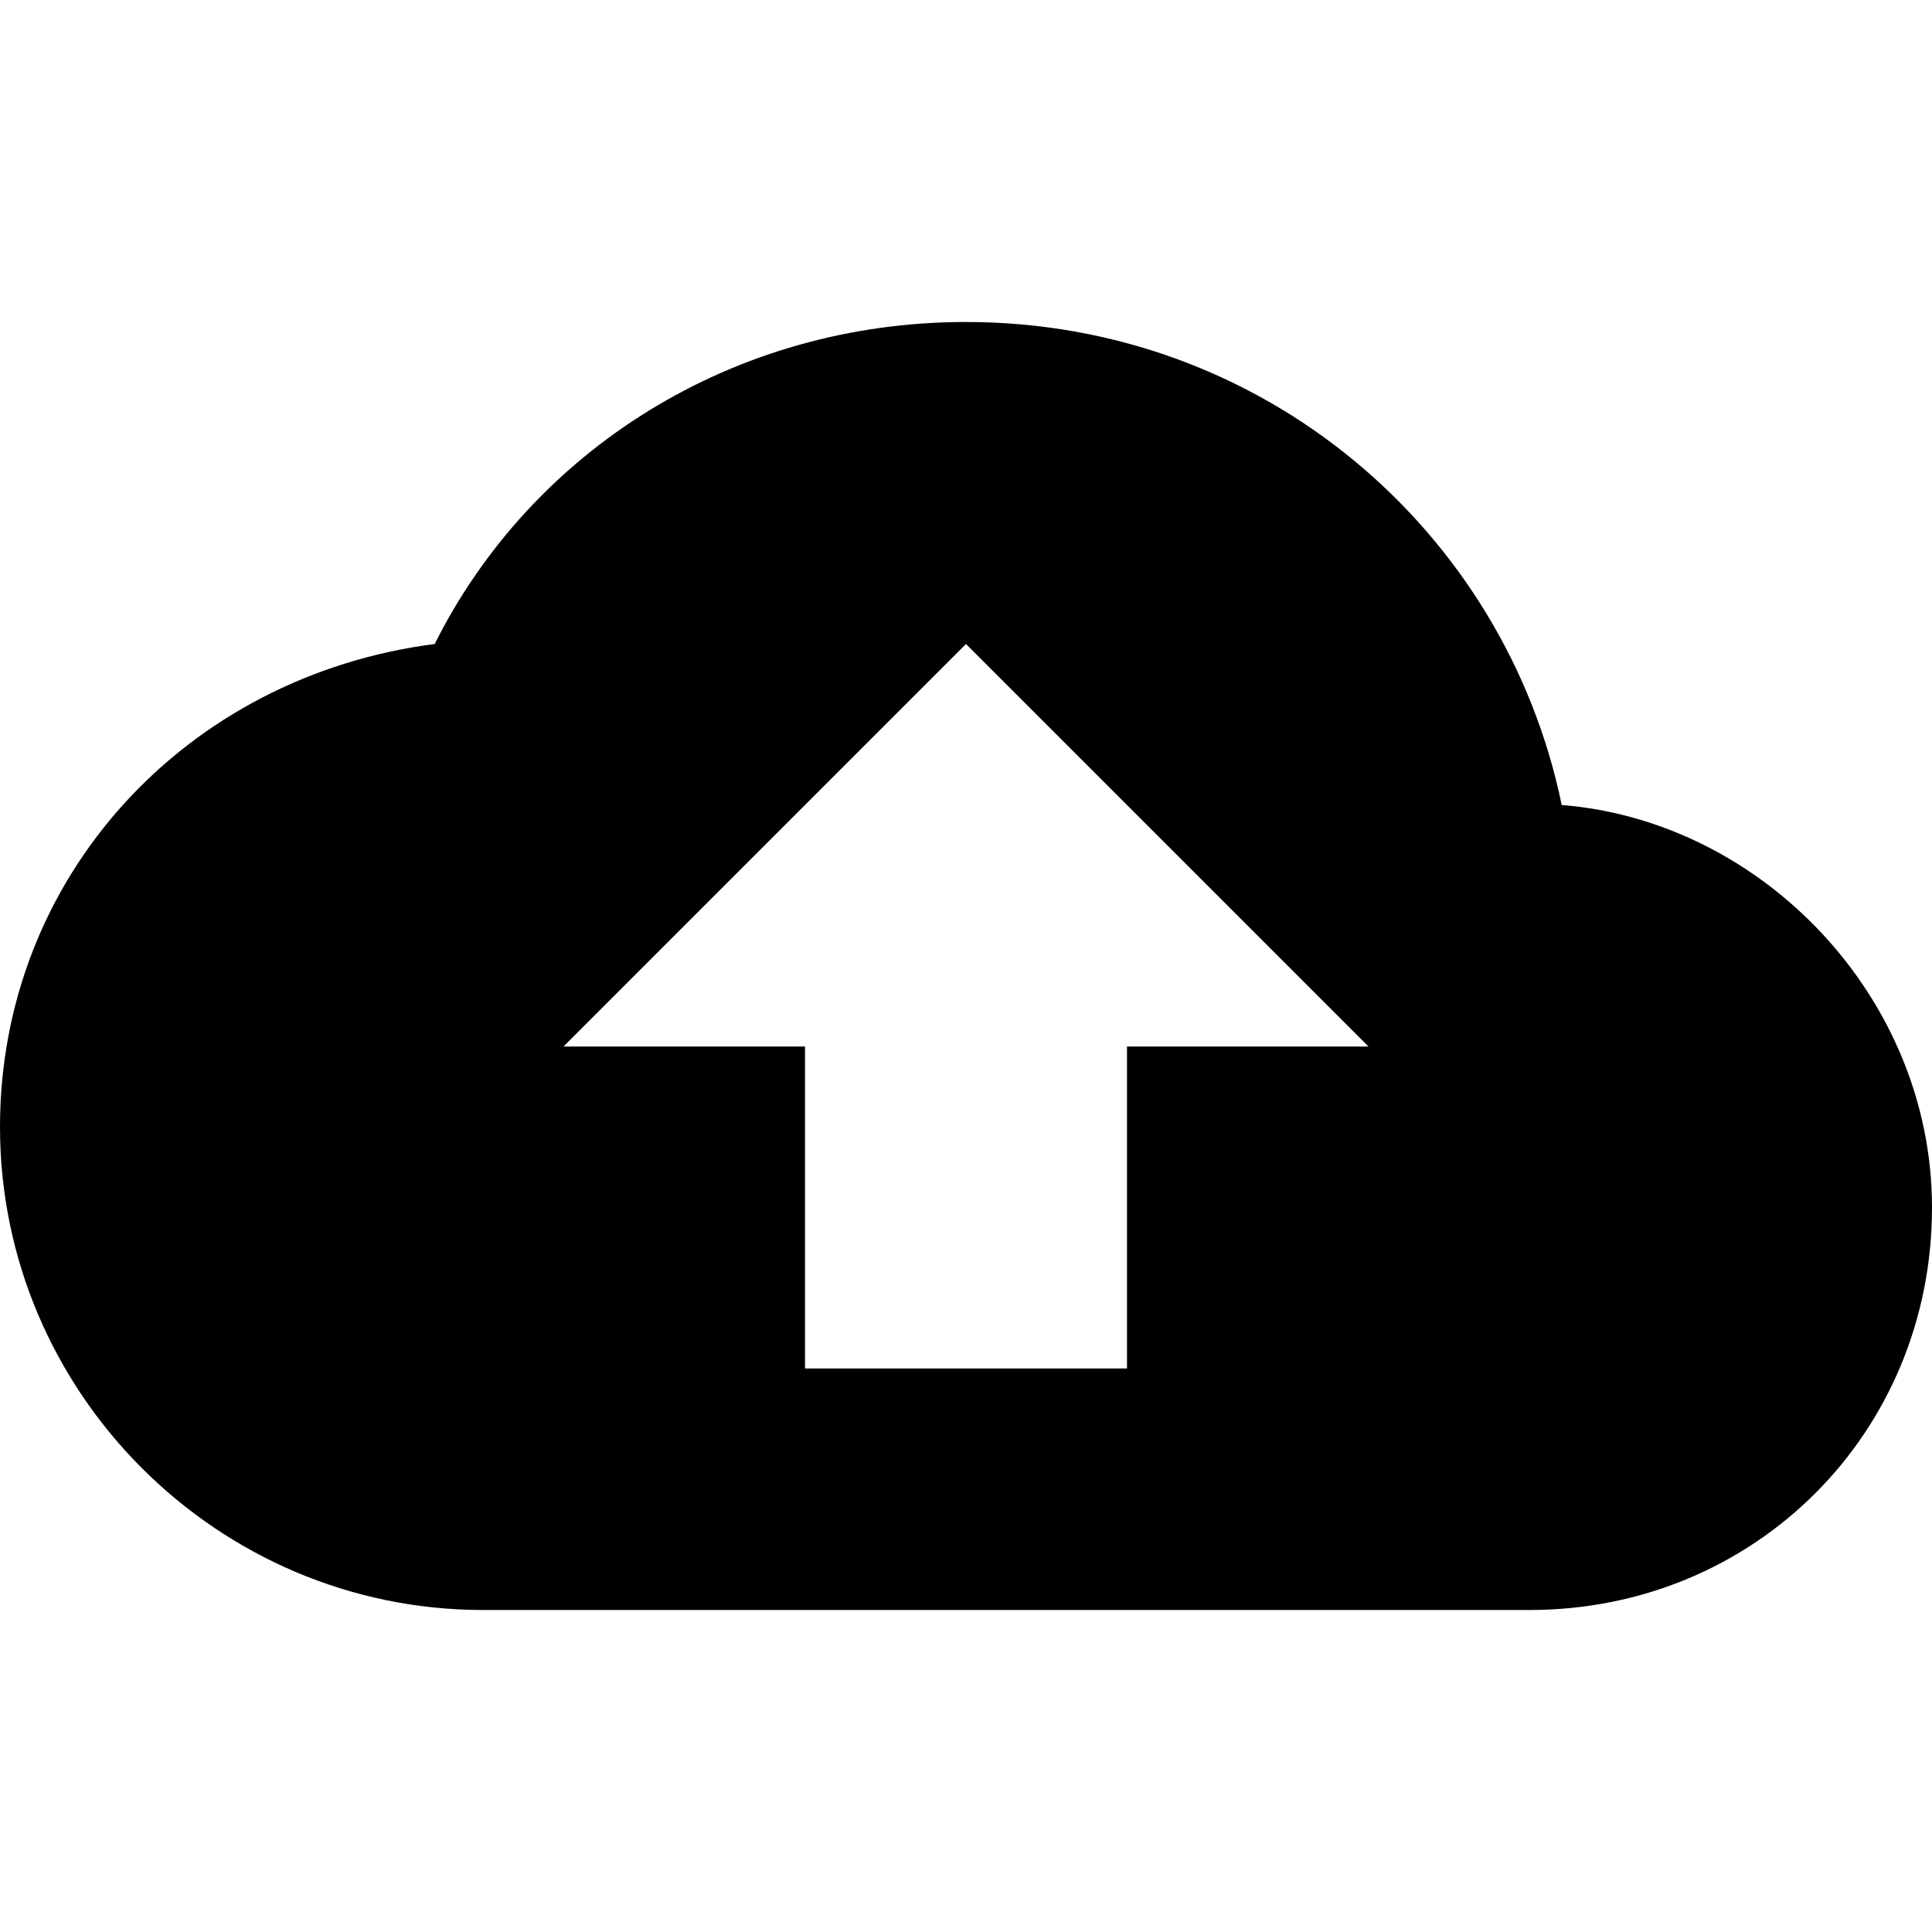
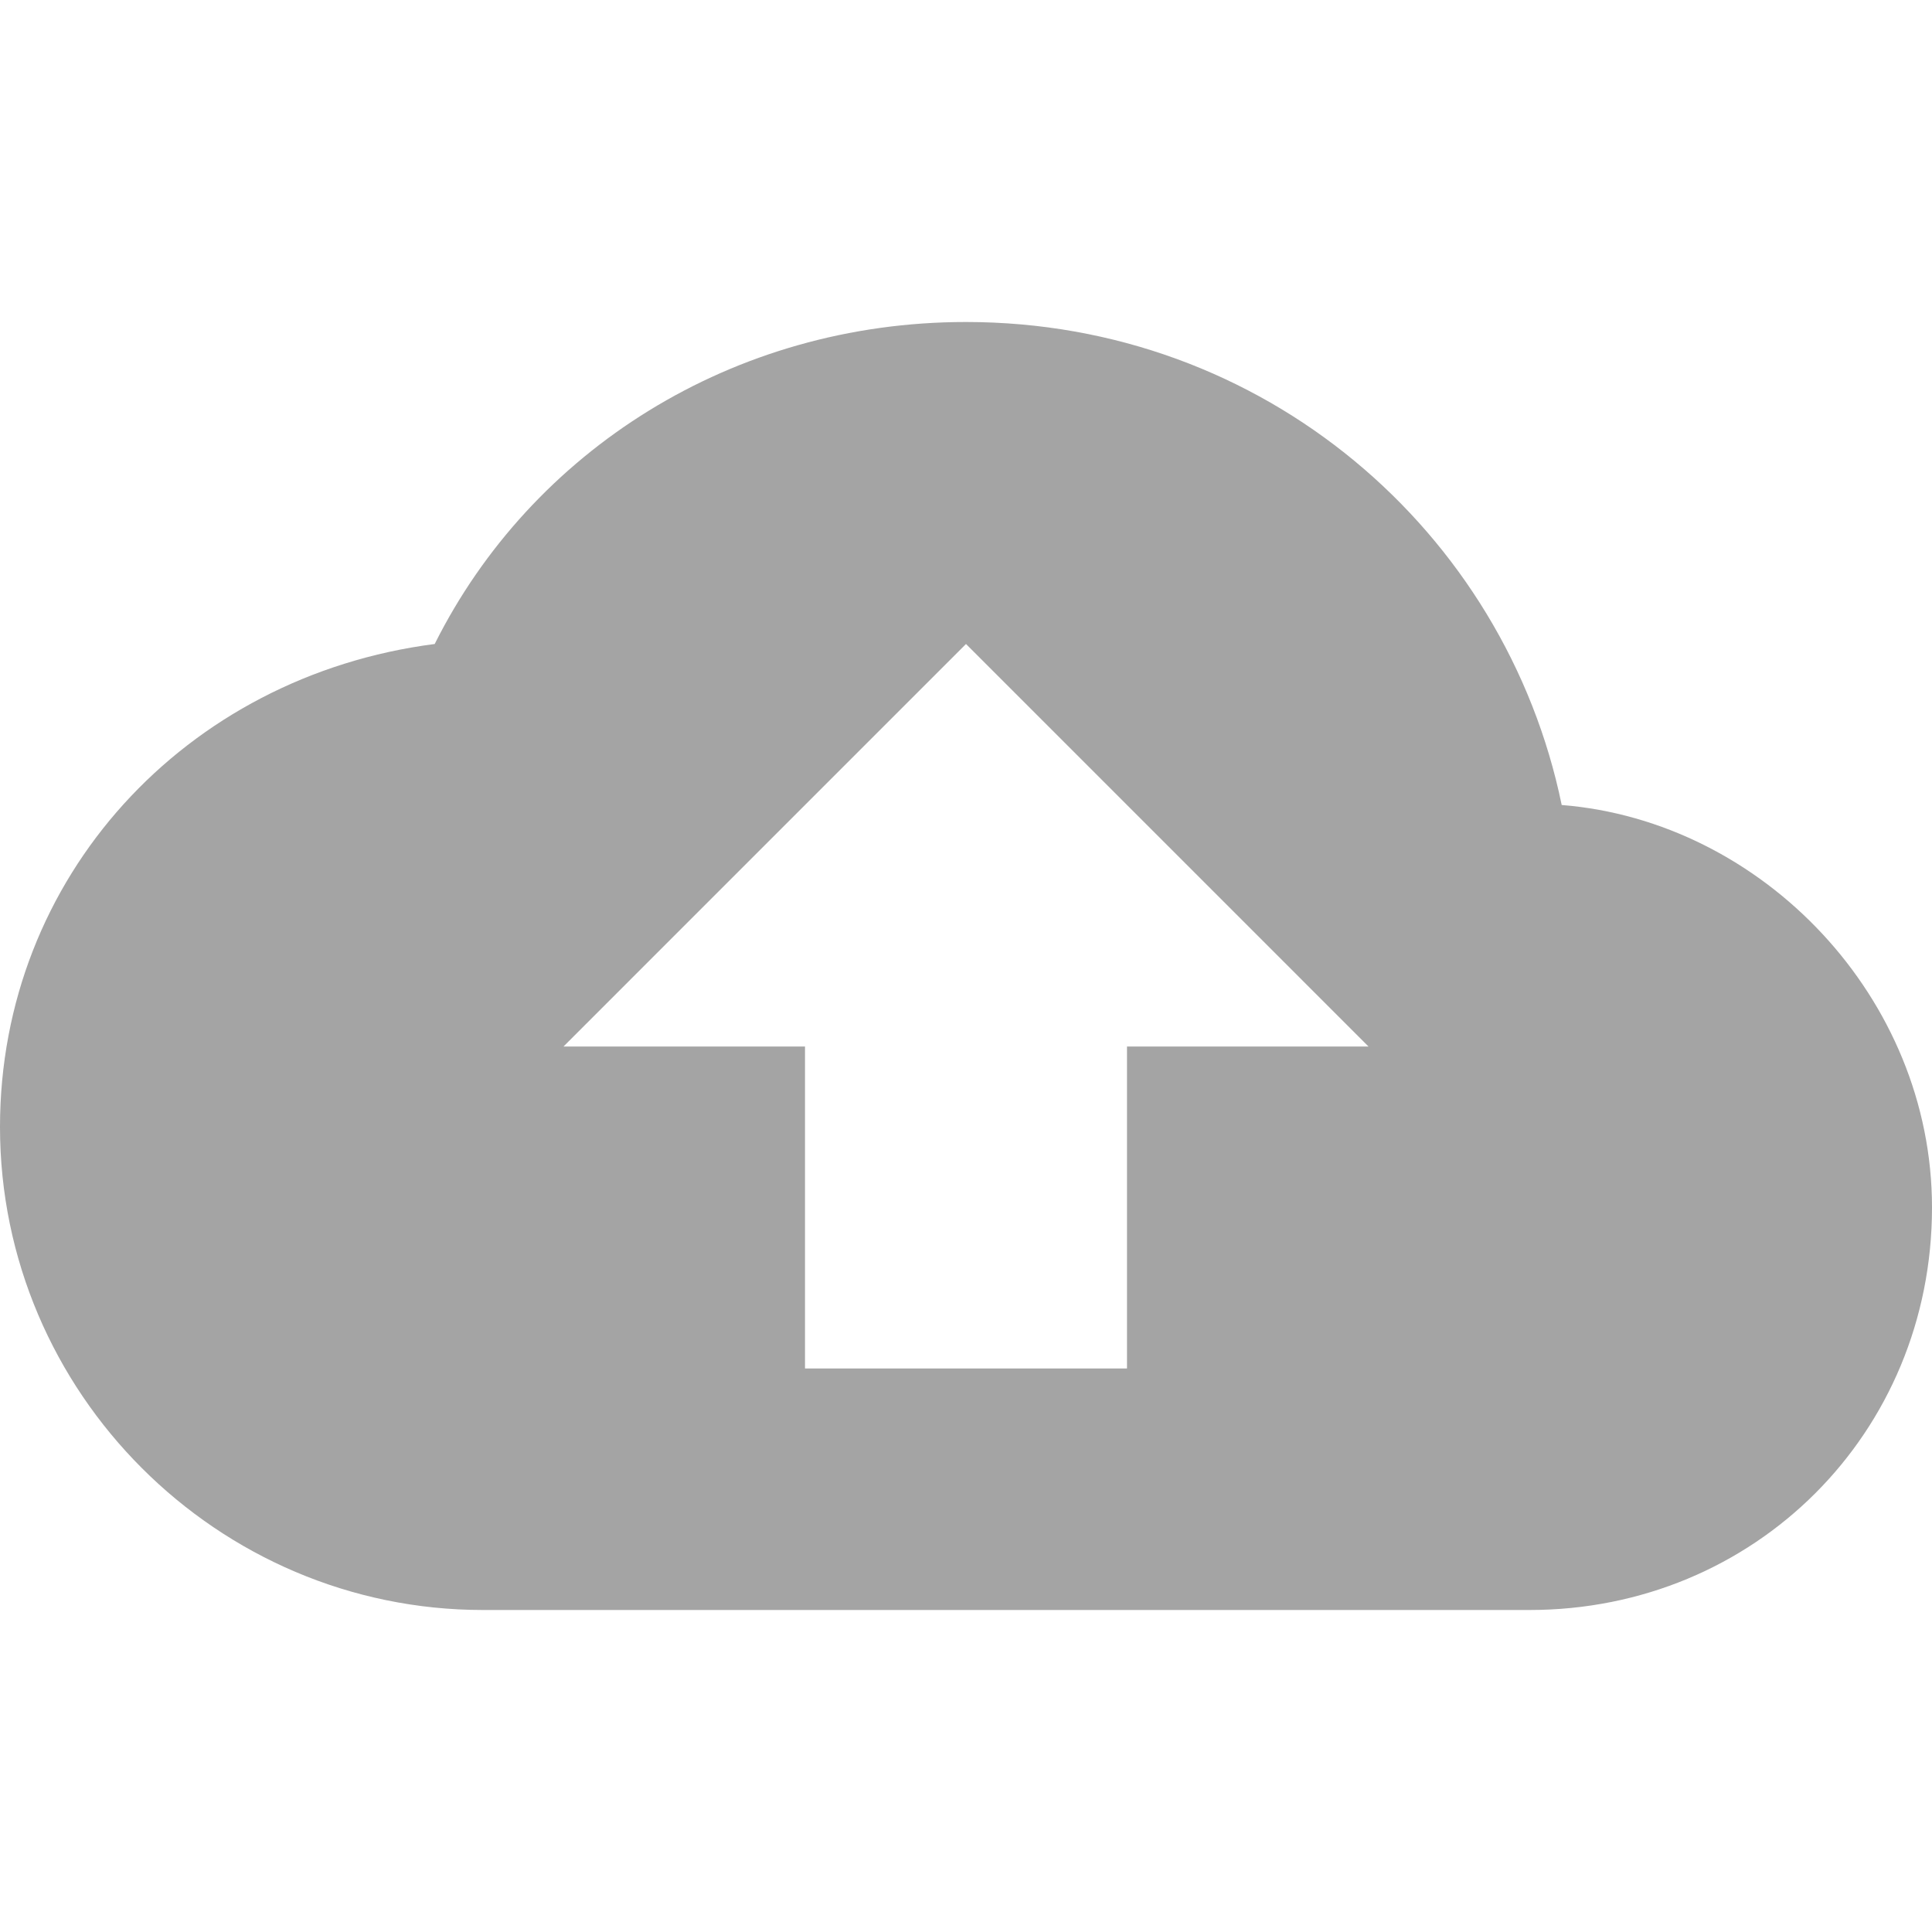
<svg xmlns="http://www.w3.org/2000/svg" width="100%" height="100%" viewBox="0 0 612 612">
-   <path class="icon-context" d="M494.7,255C476.85,168.3,400.35,102,306,102c-73.95,0-137.7,40.8-168.3,102C58.65,214.2,0,277.95,0,357 c0,84.15,68.85,153,153,153h331.5c71.4,0,127.5-56.1,127.5-127.5C612,316.2,558.45,260.1,494.7,255z M357,331.5v102H255v-102 h-76.5L306,204l127.5,127.5H357z" />
+   <path class="icon-context" style="fill: #a4a4a4;" d="M494.7,255C476.85,168.3,400.35,102,306,102c-73.95,0-137.7,40.8-168.3,102C58.65,214.2,0,277.95,0,357 c0,84.15,68.85,153,153,153h331.5c71.4,0,127.5-56.1,127.5-127.5C612,316.2,558.45,260.1,494.7,255z M357,331.5v102H255v-102 h-76.5L306,204l127.5,127.5H357z" />
</svg>
